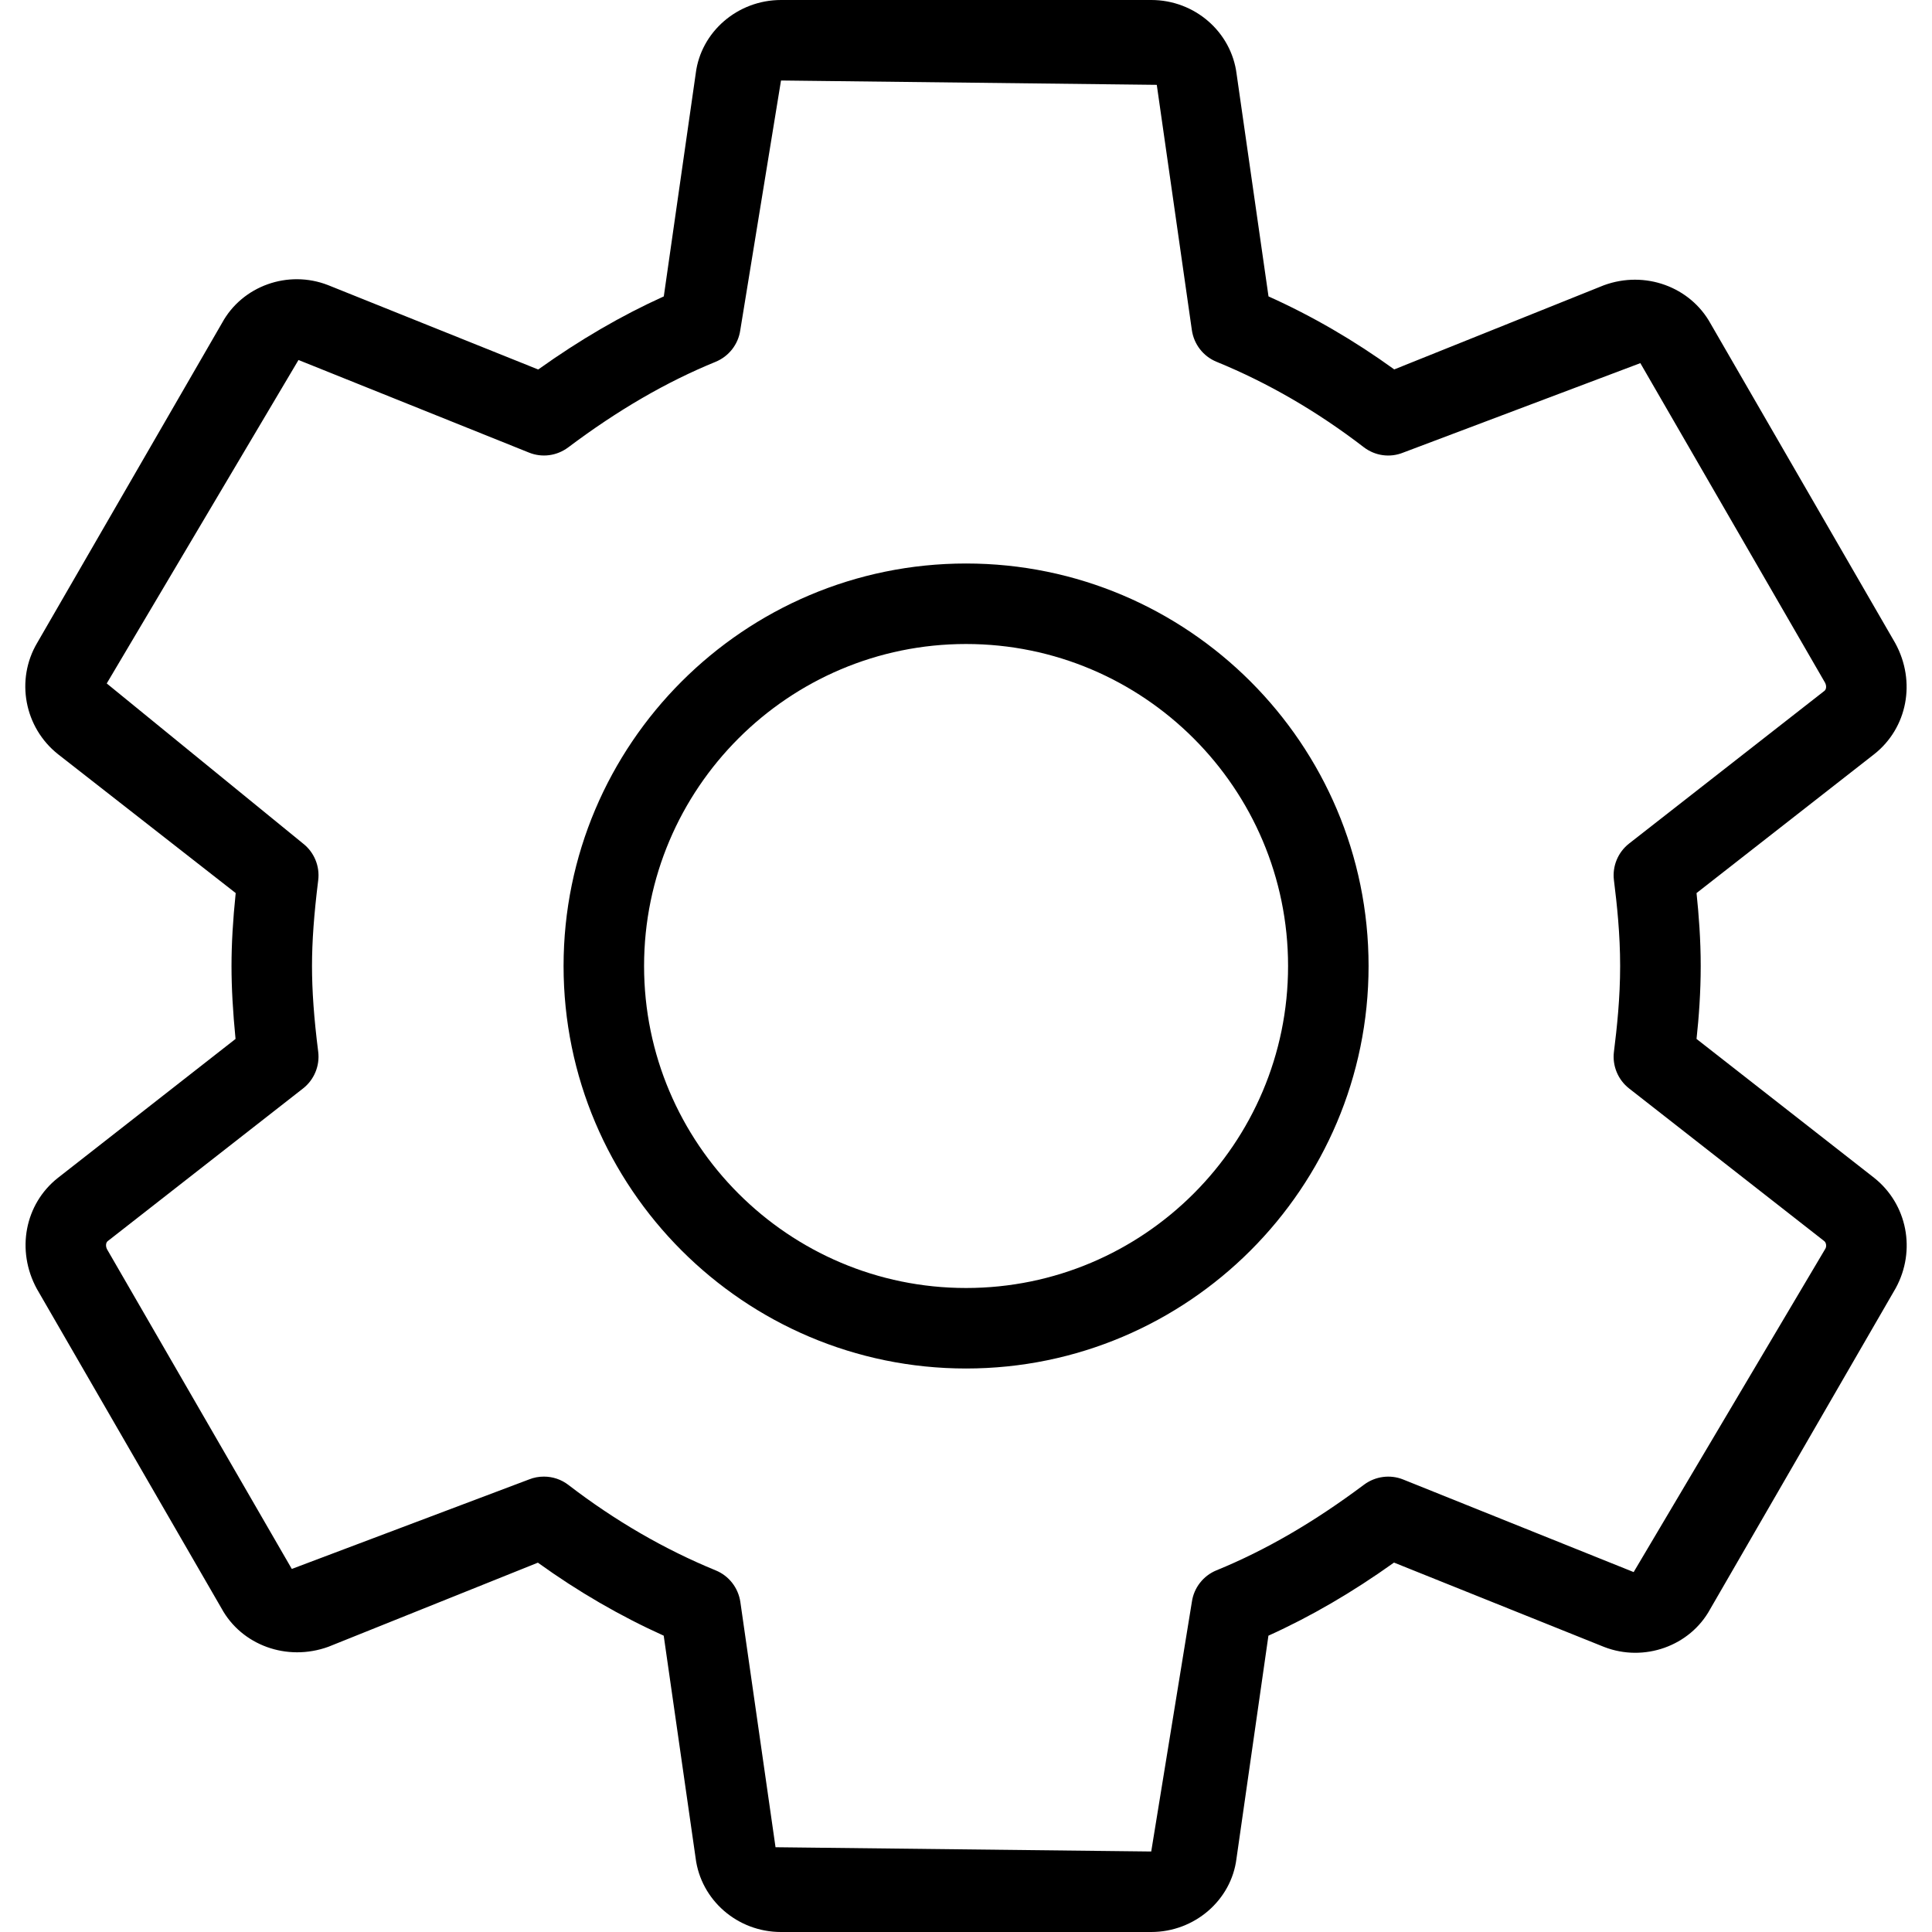
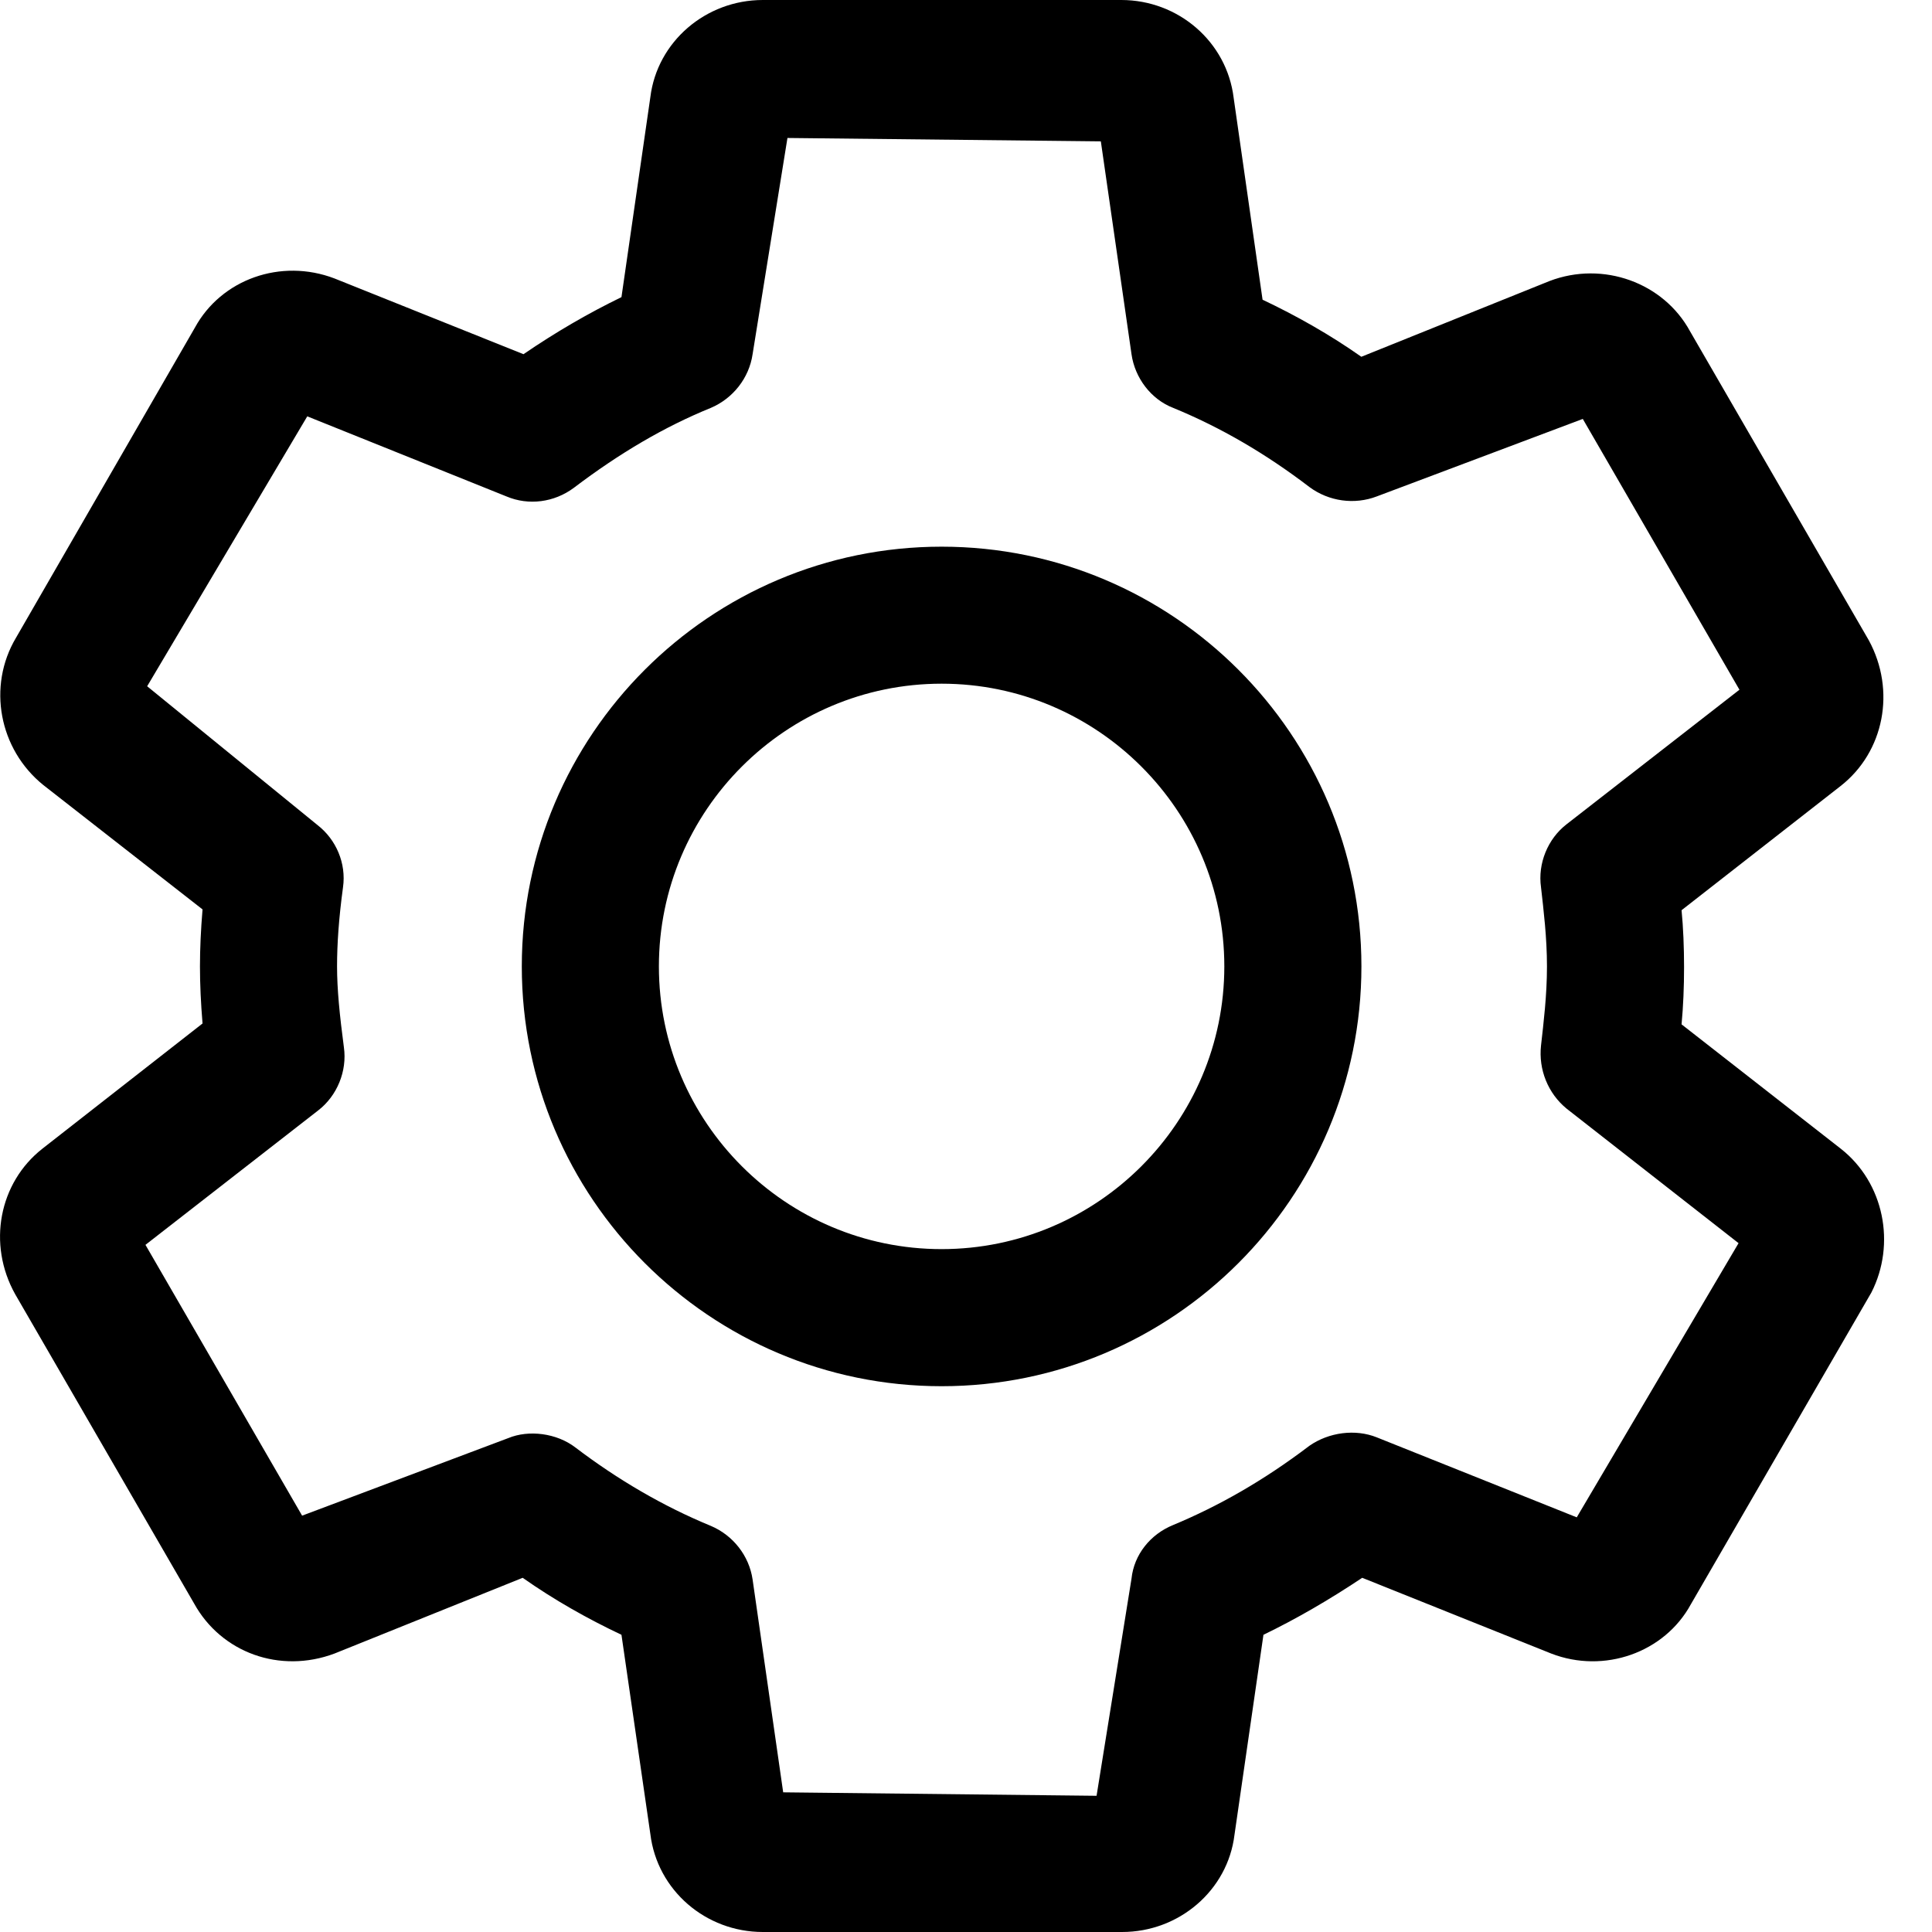
- <svg xmlns="http://www.w3.org/2000/svg" version="1.1" id="Layer_1" x="0px" y="0px" viewBox="0 0 512 512" style="enable-background:new 0 0 512 512;" xml:space="preserve">
-   <g>
-     <g>
-       <g>
-         <path d="M496.659,312.128l-47.061-36.8c0.619-5.675,1.109-12.309,1.109-19.328s-0.512-13.653-1.109-19.328l47.104-36.821     c8.747-6.912,11.157-19.179,5.568-29.397l-48.939-84.672c-5.355-9.749-17.365-14.208-28.309-10.176l-55.531,22.293     c-10.624-7.68-21.781-14.165-33.323-19.349l-8.448-58.901C326.334,8.448,316.606,0,305.107,0h-98.133     c-11.499,0-21.227,8.448-22.592,19.435l-8.469,59.115c-11.179,5.056-22.165,11.435-33.28,19.371l-55.68-22.357     c-10.645-4.16-22.763,0.235-28.096,10.005l-49.003,84.8c-5.781,9.771-3.413,22.443,5.547,29.525l47.061,36.779     c-0.747,7.211-1.109,13.461-1.109,19.328s0.363,12.117,1.067,19.328l-47.104,36.843C6.59,319.083,4.2,331.349,9.768,341.568     l48.939,84.672c5.312,9.728,17.301,14.165,28.309,10.176l55.531-22.293c10.624,7.659,21.803,14.144,33.344,19.349l8.448,58.88     c1.387,11.2,11.115,19.648,22.613,19.648h98.133c11.499,0,21.227-8.448,22.592-19.435l8.469-59.093     c11.179-5.056,22.165-11.435,33.28-19.371l55.68,22.357c10.603,4.117,22.763-0.235,28.096-10.005l49.195-85.099     C507.838,331.371,505.448,319.104,496.659,312.128z M483.752,330.901l-50.816,85.717l-61.077-24.533     c-3.456-1.387-7.381-0.853-10.368,1.365c-13.227,9.899-26.005,17.344-39.104,22.699c-3.499,1.429-5.995,4.608-6.528,8.363     l-10.773,66.155l-99.563-1.131l-9.323-65.003c-0.555-3.755-3.029-6.933-6.528-8.363c-13.632-5.589-26.752-13.205-39.019-22.635     c-1.899-1.472-4.203-2.219-6.507-2.219c-1.344,0-2.688,0.235-3.989,0.768l-62.827,23.701l-48.939-84.672     c-0.448-0.832-0.363-1.792,0.149-2.197l51.776-40.469c2.944-2.304,4.48-6.016,4.011-9.728c-1.131-8.939-1.643-16.171-1.643-22.72     s0.533-13.76,1.643-22.72c0.469-3.733-1.067-7.424-4.011-9.728L28.286,181.12l50.816-85.717l61.077,24.533     c3.477,1.408,7.381,0.875,10.389-1.365c13.205-9.92,26.005-17.344,39.104-22.699c3.499-1.451,5.973-4.629,6.507-8.363     l10.795-66.176l99.584,1.152l9.301,65.024c0.555,3.755,3.029,6.933,6.528,8.363c13.611,5.568,26.731,13.184,39.019,22.635     c3.008,2.304,6.955,2.859,10.475,1.429l62.827-23.701l48.939,84.672c0.448,0.832,0.363,1.771-0.149,2.176l-51.776,40.469     c-2.944,2.304-4.48,5.995-4.011,9.728c0.811,6.485,1.643,14.272,1.643,22.72c0,8.469-0.832,16.235-1.643,22.72     c-0.469,3.712,1.067,7.424,4.011,9.728l51.712,40.448C483.987,329.344,484.094,330.304,483.752,330.901z" />
-         <path d="M256.019,149.333c-58.816,0-106.667,47.851-106.667,106.667s47.851,106.667,106.667,106.667     c58.816,0,106.667-47.851,106.667-106.667S314.835,149.333,256.019,149.333z M256.019,341.333     c-47.061,0-85.333-38.272-85.333-85.333s38.272-85.333,85.333-85.333c47.061,0,85.333,38.272,85.333,85.333     S303.08,341.333,256.019,341.333z" />
-       </g>
-     </g>
-   </g>
-   <g>
- </g>
-   <g>
- </g>
-   <g>
- </g>
-   <g>
- </g>
-   <g>
- </g>
-   <g>
- </g>
-   <g>
- </g>
-   <g>
- </g>
-   <g>
- </g>
-   <g>
- </g>
-   <g>
- </g>
-   <g>
- </g>
-   <g>
- </g>
-   <g>
- </g>
-   <g>
- </g>
+ <svg xmlns="http://www.w3.org/2000/svg" width="24" height="24" viewBox="0 0 24 24" fill="none">
+   <path d="M22.866 14.269L20.889 12.725C20.91 12.502 20.92 12.259 20.92 12.016C20.92 11.773 20.91 11.519 20.889 11.307L22.866 9.763C23.406 9.34 23.554 8.578 23.215 7.954L20.994 4.115C20.666 3.512 19.915 3.237 19.249 3.491L16.911 4.432C16.52 4.157 16.108 3.924 15.684 3.723L15.325 1.216C15.24 0.518 14.637 0 13.929 0H9.476C8.767 0 8.164 0.518 8.079 1.206L7.72 3.691C7.307 3.892 6.905 4.125 6.503 4.4L4.155 3.459C3.489 3.205 2.748 3.469 2.42 4.072L0.199 7.922C-0.16 8.525 -0.012 9.308 0.538 9.752L2.516 11.297C2.495 11.55 2.484 11.783 2.484 12.005C2.484 12.227 2.495 12.46 2.516 12.714L0.527 14.269C-0.012 14.692 -0.16 15.454 0.189 16.078L2.41 19.917C2.748 20.531 3.478 20.795 4.155 20.541L6.493 19.6C6.884 19.875 7.297 20.108 7.72 20.308L8.079 22.784C8.164 23.482 8.767 24 9.476 24H13.939C14.648 24 15.251 23.482 15.335 22.794L15.695 20.308C16.108 20.108 16.509 19.875 16.922 19.6L19.27 20.541C19.926 20.795 20.677 20.531 21.005 19.928L23.247 16.056C23.554 15.454 23.406 14.692 22.866 14.269ZM19.587 18.849L17.102 17.855C16.837 17.749 16.509 17.791 16.266 17.96C15.695 18.394 15.134 18.711 14.574 18.944C14.288 19.06 14.087 19.314 14.056 19.61L13.622 22.308L9.729 22.265L9.349 19.621C9.306 19.325 9.105 19.071 8.83 18.955C8.238 18.711 7.677 18.383 7.149 17.982C6.916 17.802 6.567 17.759 6.313 17.865L3.753 18.828L1.807 15.464L3.954 13.793C4.187 13.613 4.314 13.306 4.272 13.01C4.219 12.608 4.187 12.291 4.187 12.005C4.187 11.73 4.208 11.413 4.261 11.022C4.303 10.725 4.176 10.429 3.944 10.249L1.828 8.525L3.817 5.172L6.292 6.167C6.567 6.283 6.884 6.241 7.127 6.061C7.699 5.627 8.259 5.299 8.83 5.067C9.105 4.95 9.306 4.696 9.349 4.4L9.782 1.714L13.675 1.756L14.056 4.4C14.098 4.696 14.299 4.961 14.574 5.067C15.166 5.31 15.727 5.638 16.266 6.05C16.509 6.23 16.827 6.272 17.102 6.167L19.662 5.204L21.608 8.568L19.461 10.239C19.228 10.419 19.101 10.725 19.143 11.022C19.175 11.307 19.217 11.646 19.217 12.005C19.217 12.365 19.175 12.703 19.143 12.989C19.111 13.285 19.228 13.581 19.461 13.772L21.597 15.443L19.587 18.849Z" fill="black" />
+   <path d="M11.697 6.791C8.82 6.791 6.482 9.128 6.482 12.005C6.482 14.882 8.82 17.22 11.697 17.22C14.574 17.22 16.912 14.882 16.912 12.005C16.912 9.128 14.574 6.791 11.697 6.791ZM11.697 15.517C9.761 15.517 8.185 13.941 8.185 12.005C8.185 10.069 9.761 8.493 11.697 8.493C13.633 8.493 15.209 10.069 15.209 12.005C15.209 13.941 13.633 15.517 11.697 15.517Z" fill="black" />
</svg>
